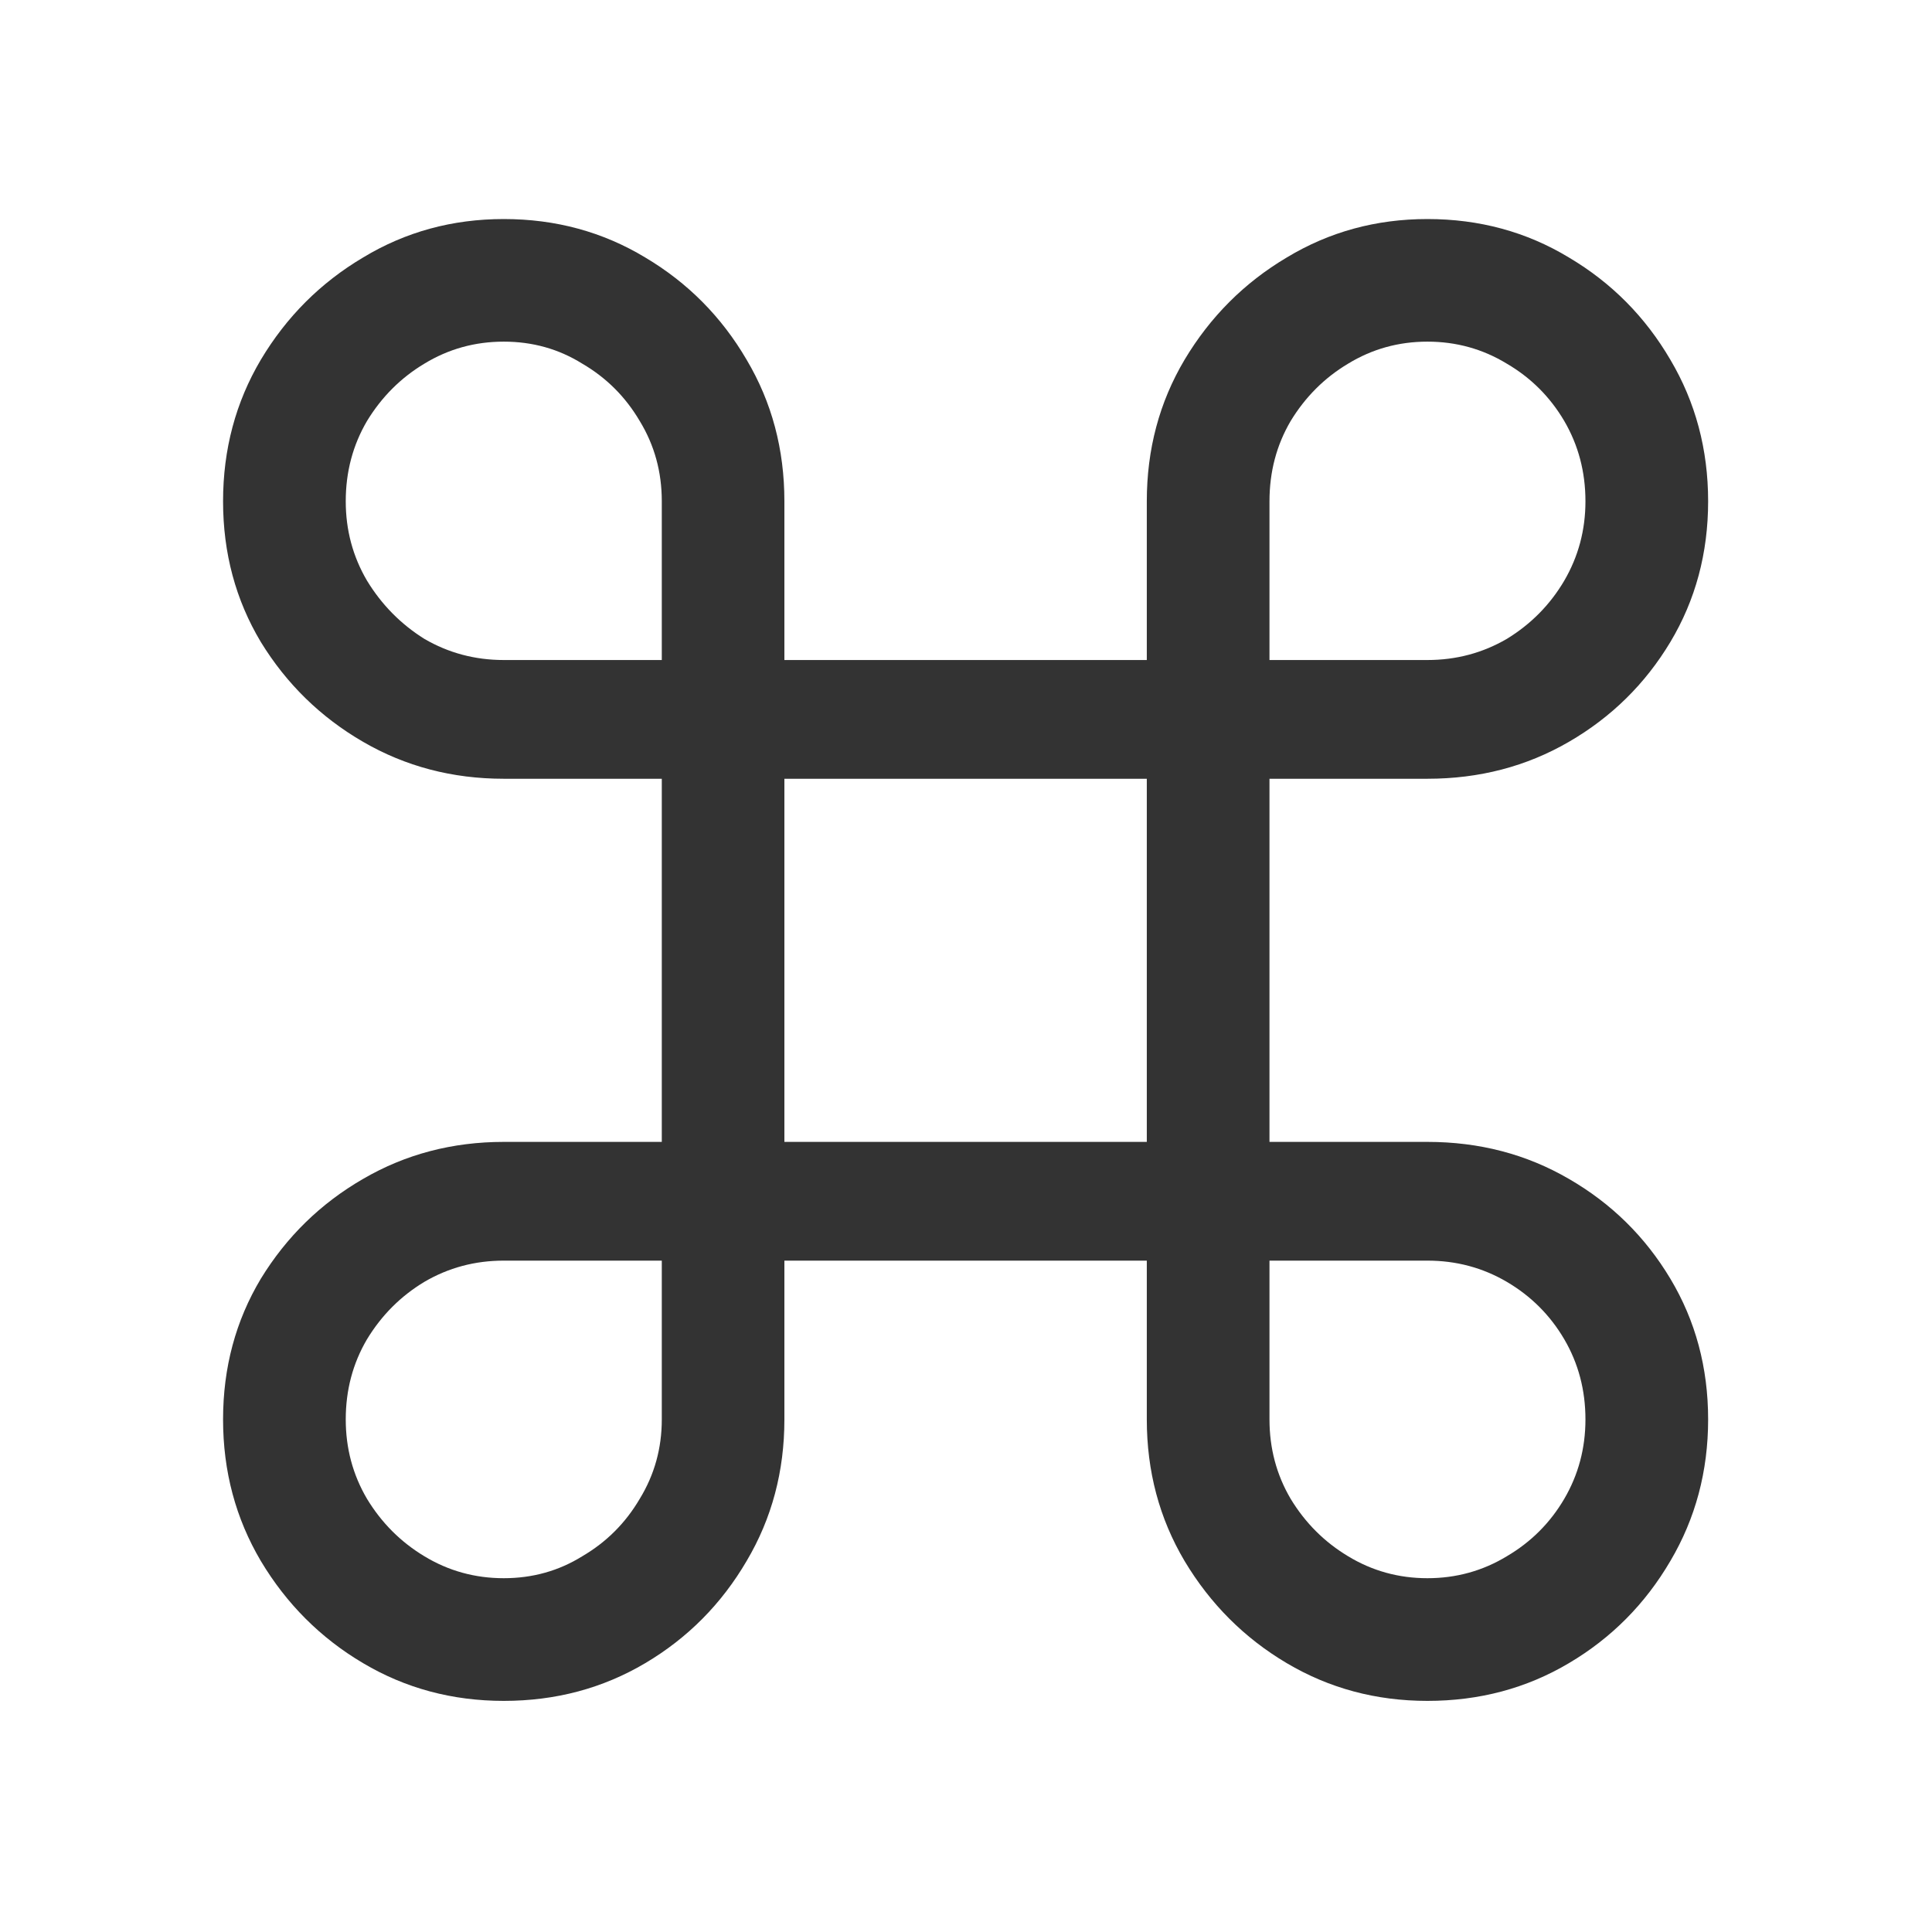
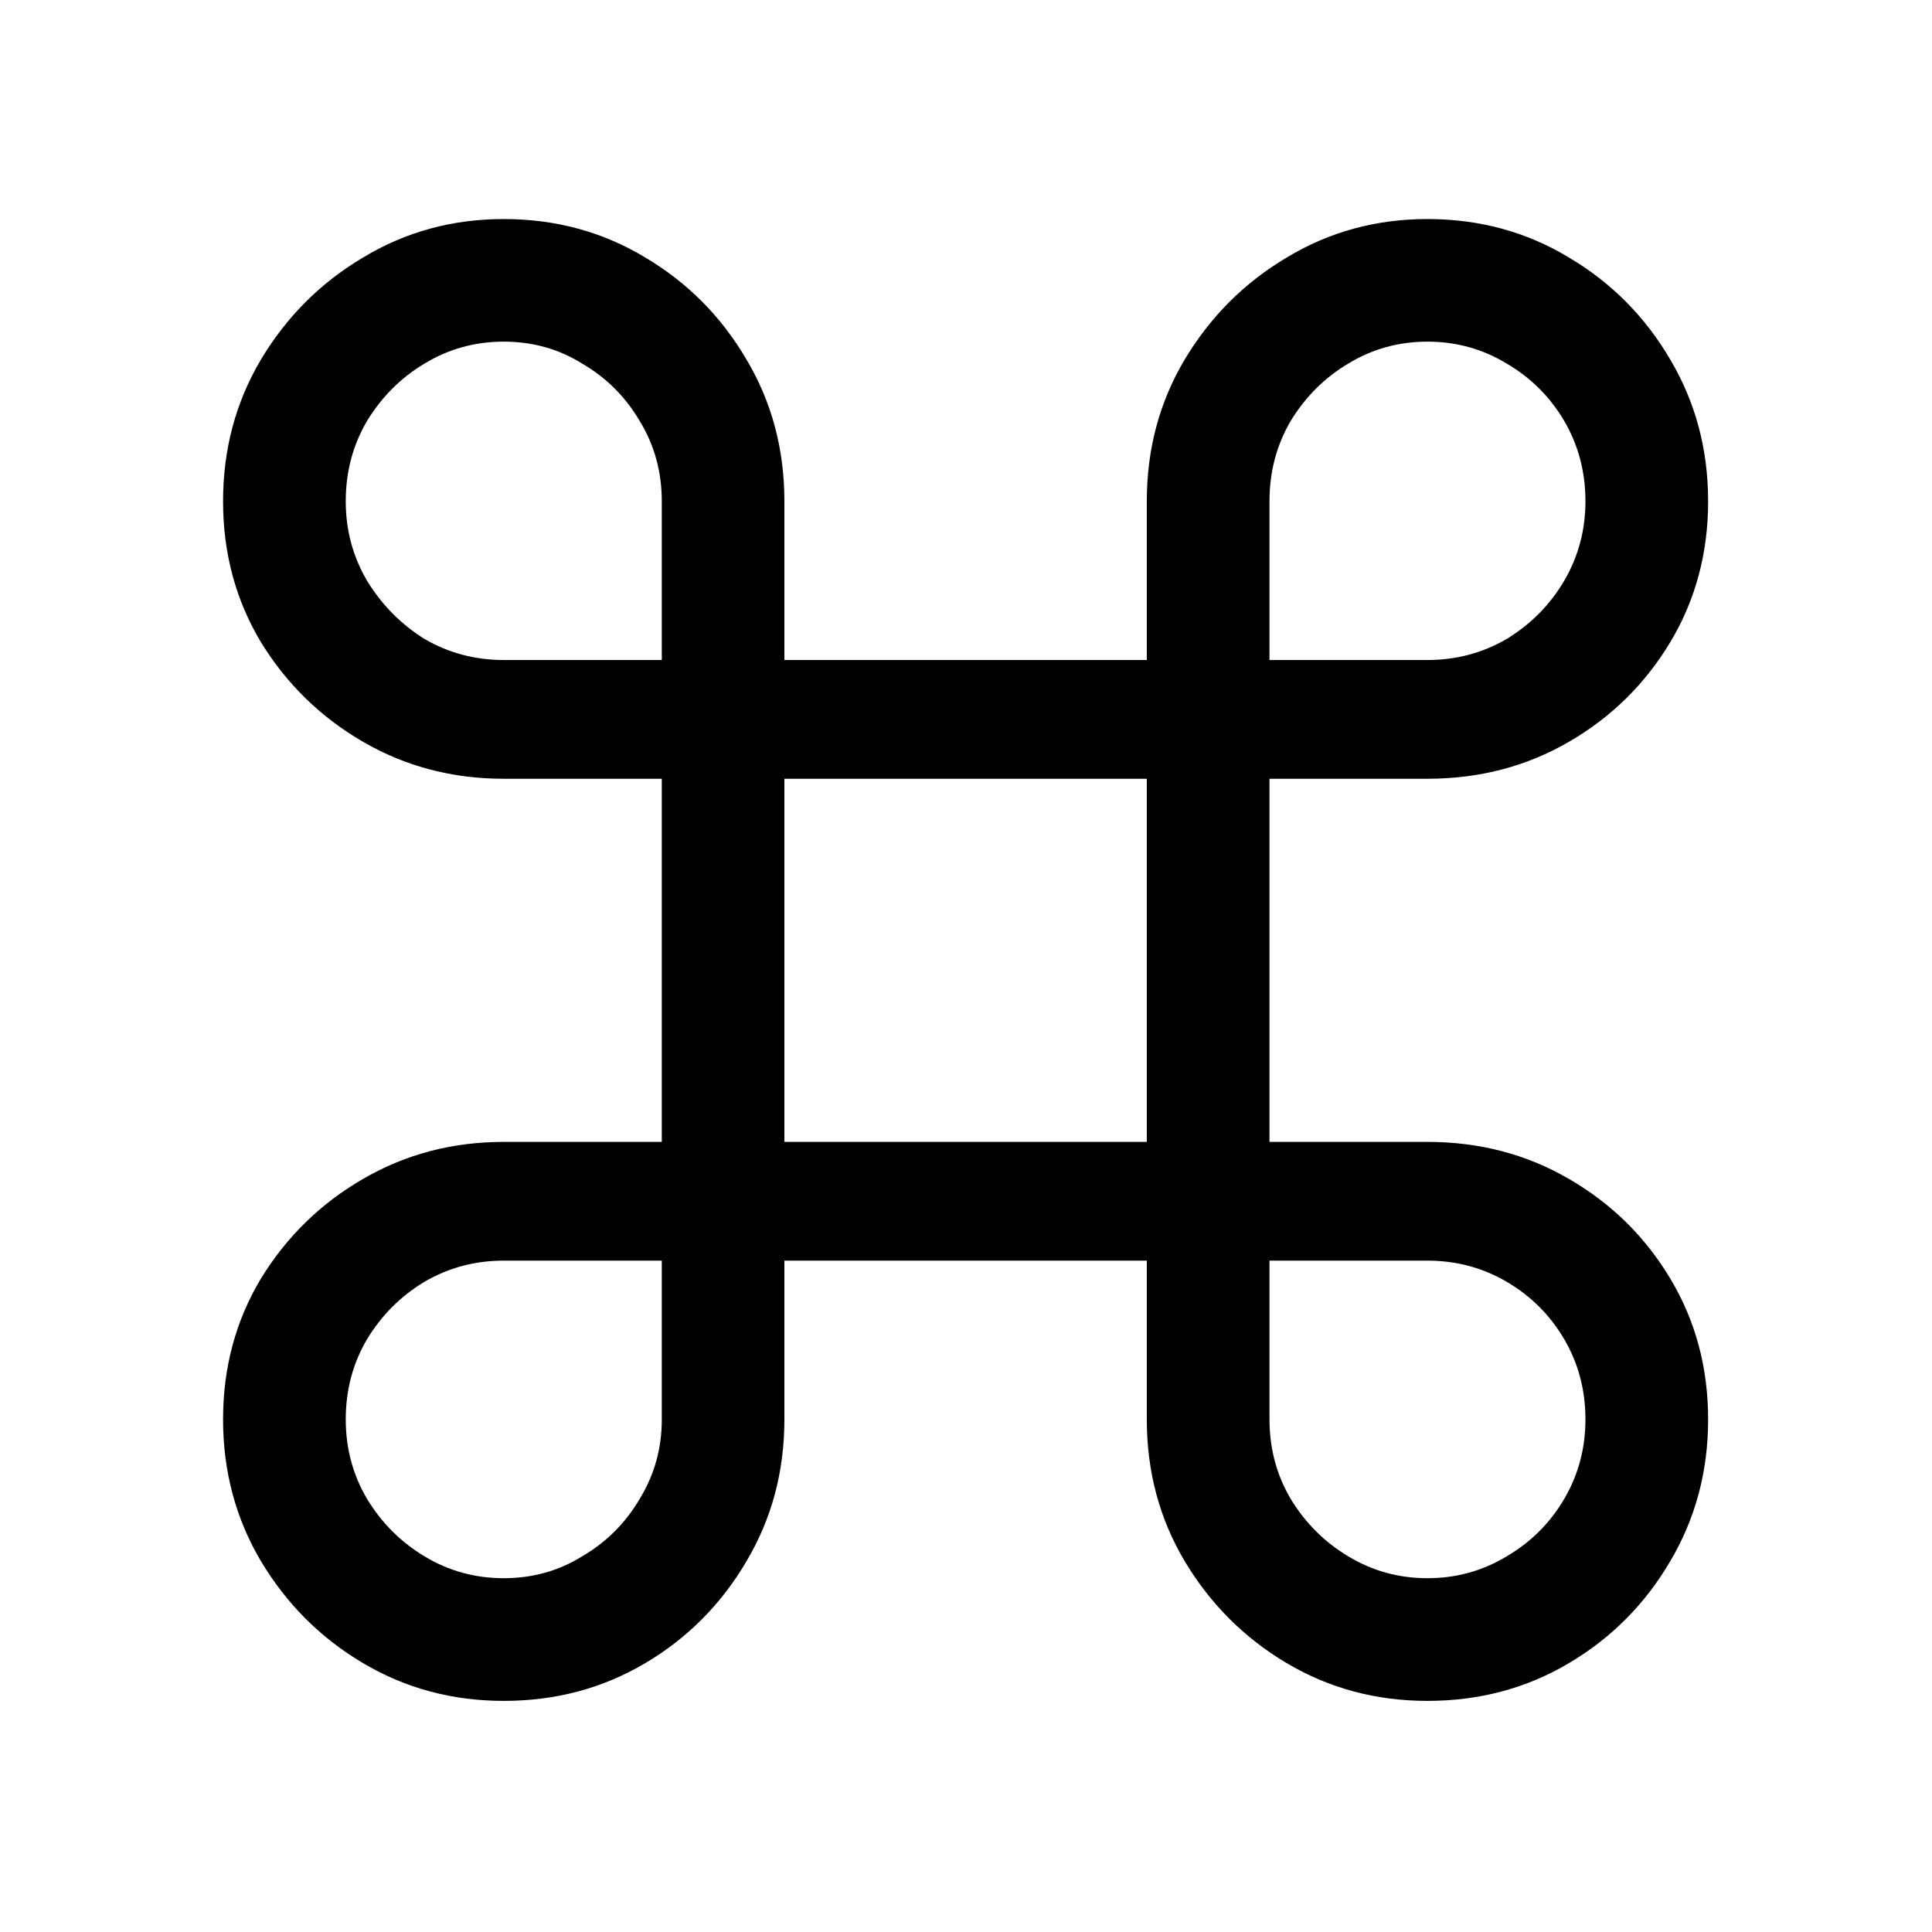
<svg xmlns="http://www.w3.org/2000/svg" preserveAspectRatio="none" overflow="visible" style="display: block;" width="24" height="24" viewBox="0 0 24 24" fill="none">
  <g id="HarmonyOS Icon">
-     <path id="ô" d="M6.258 21.129C5.62 21.129 5.037 20.973 4.51 20.66C3.982 20.348 3.559 19.924 3.24 19.391C2.928 18.863 2.771 18.277 2.771 17.633C2.771 16.988 2.928 16.406 3.24 15.885C3.559 15.364 3.982 14.95 4.51 14.645C5.037 14.338 5.62 14.185 6.258 14.185H17.732C18.377 14.185 18.963 14.338 19.49 14.645C20.018 14.95 20.438 15.364 20.75 15.885C21.062 16.406 21.219 16.988 21.219 17.633C21.219 18.277 21.062 18.863 20.75 19.391C20.438 19.924 20.018 20.348 19.49 20.66C18.963 20.973 18.377 21.129 17.732 21.129C17.094 21.129 16.512 20.973 15.984 20.66C15.457 20.348 15.034 19.924 14.715 19.391C14.402 18.863 14.246 18.277 14.246 17.633V6.227C14.246 5.582 14.402 4.996 14.715 4.469C15.034 3.935 15.457 3.512 15.984 3.199C16.512 2.88 17.094 2.721 17.732 2.721C18.377 2.721 18.963 2.88 19.49 3.199C20.018 3.512 20.438 3.935 20.75 4.469C21.062 4.996 21.219 5.582 21.219 6.227C21.219 6.871 21.062 7.454 20.75 7.975C20.438 8.495 20.018 8.909 19.49 9.215C18.963 9.521 18.377 9.674 17.732 9.674H8.992C8.784 9.674 8.608 9.602 8.465 9.459C8.322 9.316 8.25 9.143 8.25 8.941C8.25 8.733 8.322 8.557 8.465 8.414C8.608 8.271 8.784 8.199 8.992 8.199H17.732C18.09 8.199 18.419 8.111 18.719 7.936C19.018 7.753 19.256 7.512 19.432 7.213C19.607 6.913 19.695 6.585 19.695 6.227C19.695 5.862 19.607 5.53 19.432 5.23C19.256 4.931 19.018 4.693 18.719 4.518C18.419 4.335 18.09 4.244 17.732 4.244C17.374 4.244 17.046 4.335 16.746 4.518C16.453 4.693 16.215 4.931 16.033 5.23C15.857 5.53 15.77 5.862 15.77 6.227V17.633C15.77 17.991 15.857 18.32 16.033 18.619C16.215 18.919 16.453 19.156 16.746 19.332C17.046 19.514 17.374 19.605 17.732 19.605C18.09 19.605 18.419 19.514 18.719 19.332C19.018 19.156 19.256 18.919 19.432 18.619C19.607 18.32 19.695 17.991 19.695 17.633C19.695 17.268 19.607 16.936 19.432 16.637C19.256 16.337 19.018 16.1 18.719 15.924C18.419 15.748 18.09 15.66 17.732 15.66H6.258C5.9 15.66 5.571 15.748 5.271 15.924C4.979 16.1 4.741 16.337 4.559 16.637C4.383 16.936 4.295 17.268 4.295 17.633C4.295 17.991 4.383 18.32 4.559 18.619C4.741 18.919 4.979 19.156 5.271 19.332C5.571 19.514 5.9 19.605 6.258 19.605C6.616 19.605 6.941 19.514 7.234 19.332C7.534 19.156 7.771 18.919 7.947 18.619C8.13 18.32 8.221 17.991 8.221 17.633V6.227C8.221 5.862 8.13 5.53 7.947 5.23C7.771 4.931 7.534 4.693 7.234 4.518C6.941 4.335 6.616 4.244 6.258 4.244C5.9 4.244 5.571 4.335 5.271 4.518C4.979 4.693 4.741 4.931 4.559 5.23C4.383 5.53 4.295 5.862 4.295 6.227C4.295 6.585 4.383 6.913 4.559 7.213C4.741 7.512 4.979 7.753 5.271 7.936C5.571 8.111 5.9 8.199 6.258 8.199H8.992C9.194 8.199 9.367 8.271 9.51 8.414C9.653 8.557 9.725 8.733 9.725 8.941C9.725 9.143 9.653 9.316 9.51 9.459C9.367 9.602 9.194 9.674 8.992 9.674H6.258C5.62 9.674 5.037 9.521 4.51 9.215C3.982 8.909 3.559 8.495 3.24 7.975C2.928 7.454 2.771 6.871 2.771 6.227C2.771 5.582 2.928 4.996 3.24 4.469C3.559 3.935 3.982 3.512 4.51 3.199C5.037 2.88 5.62 2.721 6.258 2.721C6.902 2.721 7.488 2.88 8.016 3.199C8.543 3.512 8.963 3.935 9.275 4.469C9.588 4.996 9.744 5.582 9.744 6.227V17.633C9.744 18.277 9.588 18.863 9.275 19.391C8.963 19.924 8.543 20.348 8.016 20.66C7.488 20.973 6.902 21.129 6.258 21.129Z" fill="currentColor" fill-opacity="0.8" />
+     <path id="ô" d="M6.258 21.129C5.62 21.129 5.037 20.973 4.51 20.66C3.982 20.348 3.559 19.924 3.24 19.391C2.928 18.863 2.771 18.277 2.771 17.633C2.771 16.988 2.928 16.406 3.24 15.885C3.559 15.364 3.982 14.95 4.51 14.645C5.037 14.338 5.62 14.185 6.258 14.185H17.732C18.377 14.185 18.963 14.338 19.49 14.645C20.018 14.95 20.438 15.364 20.75 15.885C21.062 16.406 21.219 16.988 21.219 17.633C21.219 18.277 21.062 18.863 20.75 19.391C20.438 19.924 20.018 20.348 19.49 20.66C18.963 20.973 18.377 21.129 17.732 21.129C17.094 21.129 16.512 20.973 15.984 20.66C15.457 20.348 15.034 19.924 14.715 19.391C14.402 18.863 14.246 18.277 14.246 17.633V6.227C14.246 5.582 14.402 4.996 14.715 4.469C15.034 3.935 15.457 3.512 15.984 3.199C16.512 2.88 17.094 2.721 17.732 2.721C18.377 2.721 18.963 2.88 19.49 3.199C20.018 3.512 20.438 3.935 20.75 4.469C21.062 4.996 21.219 5.582 21.219 6.227C21.219 6.871 21.062 7.454 20.75 7.975C20.438 8.495 20.018 8.909 19.49 9.215C18.963 9.521 18.377 9.674 17.732 9.674H8.992C8.784 9.674 8.608 9.602 8.465 9.459C8.322 9.316 8.25 9.143 8.25 8.941C8.25 8.733 8.322 8.557 8.465 8.414C8.608 8.271 8.784 8.199 8.992 8.199H17.732C18.09 8.199 18.419 8.111 18.719 7.936C19.018 7.753 19.256 7.512 19.432 7.213C19.607 6.913 19.695 6.585 19.695 6.227C19.695 5.862 19.607 5.53 19.432 5.23C19.256 4.931 19.018 4.693 18.719 4.518C18.419 4.335 18.09 4.244 17.732 4.244C17.374 4.244 17.046 4.335 16.746 4.518C16.453 4.693 16.215 4.931 16.033 5.23C15.857 5.53 15.77 5.862 15.77 6.227V17.633C15.77 17.991 15.857 18.32 16.033 18.619C16.215 18.919 16.453 19.156 16.746 19.332C17.046 19.514 17.374 19.605 17.732 19.605C18.09 19.605 18.419 19.514 18.719 19.332C19.018 19.156 19.256 18.919 19.432 18.619C19.607 18.32 19.695 17.991 19.695 17.633C19.695 17.268 19.607 16.936 19.432 16.637C19.256 16.337 19.018 16.1 18.719 15.924C18.419 15.748 18.09 15.66 17.732 15.66H6.258C5.9 15.66 5.571 15.748 5.271 15.924C4.979 16.1 4.741 16.337 4.559 16.637C4.383 16.936 4.295 17.268 4.295 17.633C4.295 17.991 4.383 18.32 4.559 18.619C4.741 18.919 4.979 19.156 5.271 19.332C5.571 19.514 5.9 19.605 6.258 19.605C6.616 19.605 6.941 19.514 7.234 19.332C7.534 19.156 7.771 18.919 7.947 18.619C8.13 18.32 8.221 17.991 8.221 17.633V6.227C8.221 5.862 8.13 5.53 7.947 5.23C7.771 4.931 7.534 4.693 7.234 4.518C6.941 4.335 6.616 4.244 6.258 4.244C5.9 4.244 5.571 4.335 5.271 4.518C4.979 4.693 4.741 4.931 4.559 5.23C4.383 5.53 4.295 5.862 4.295 6.227C4.295 6.585 4.383 6.913 4.559 7.213C4.741 7.512 4.979 7.753 5.271 7.936C5.571 8.111 5.9 8.199 6.258 8.199H8.992C9.194 8.199 9.367 8.271 9.51 8.414C9.653 8.557 9.725 8.733 9.725 8.941C9.725 9.143 9.653 9.316 9.51 9.459C9.367 9.602 9.194 9.674 8.992 9.674H6.258C5.62 9.674 5.037 9.521 4.51 9.215C3.982 8.909 3.559 8.495 3.24 7.975C2.928 7.454 2.771 6.871 2.771 6.227C2.771 5.582 2.928 4.996 3.24 4.469C3.559 3.935 3.982 3.512 4.51 3.199C5.037 2.88 5.62 2.721 6.258 2.721C6.902 2.721 7.488 2.88 8.016 3.199C8.543 3.512 8.963 3.935 9.275 4.469C9.588 4.996 9.744 5.582 9.744 6.227V17.633C9.744 18.277 9.588 18.863 9.275 19.391C8.963 19.924 8.543 20.348 8.016 20.66C7.488 20.973 6.902 21.129 6.258 21.129Z" fill="currentColor" />
  </g>
</svg>
